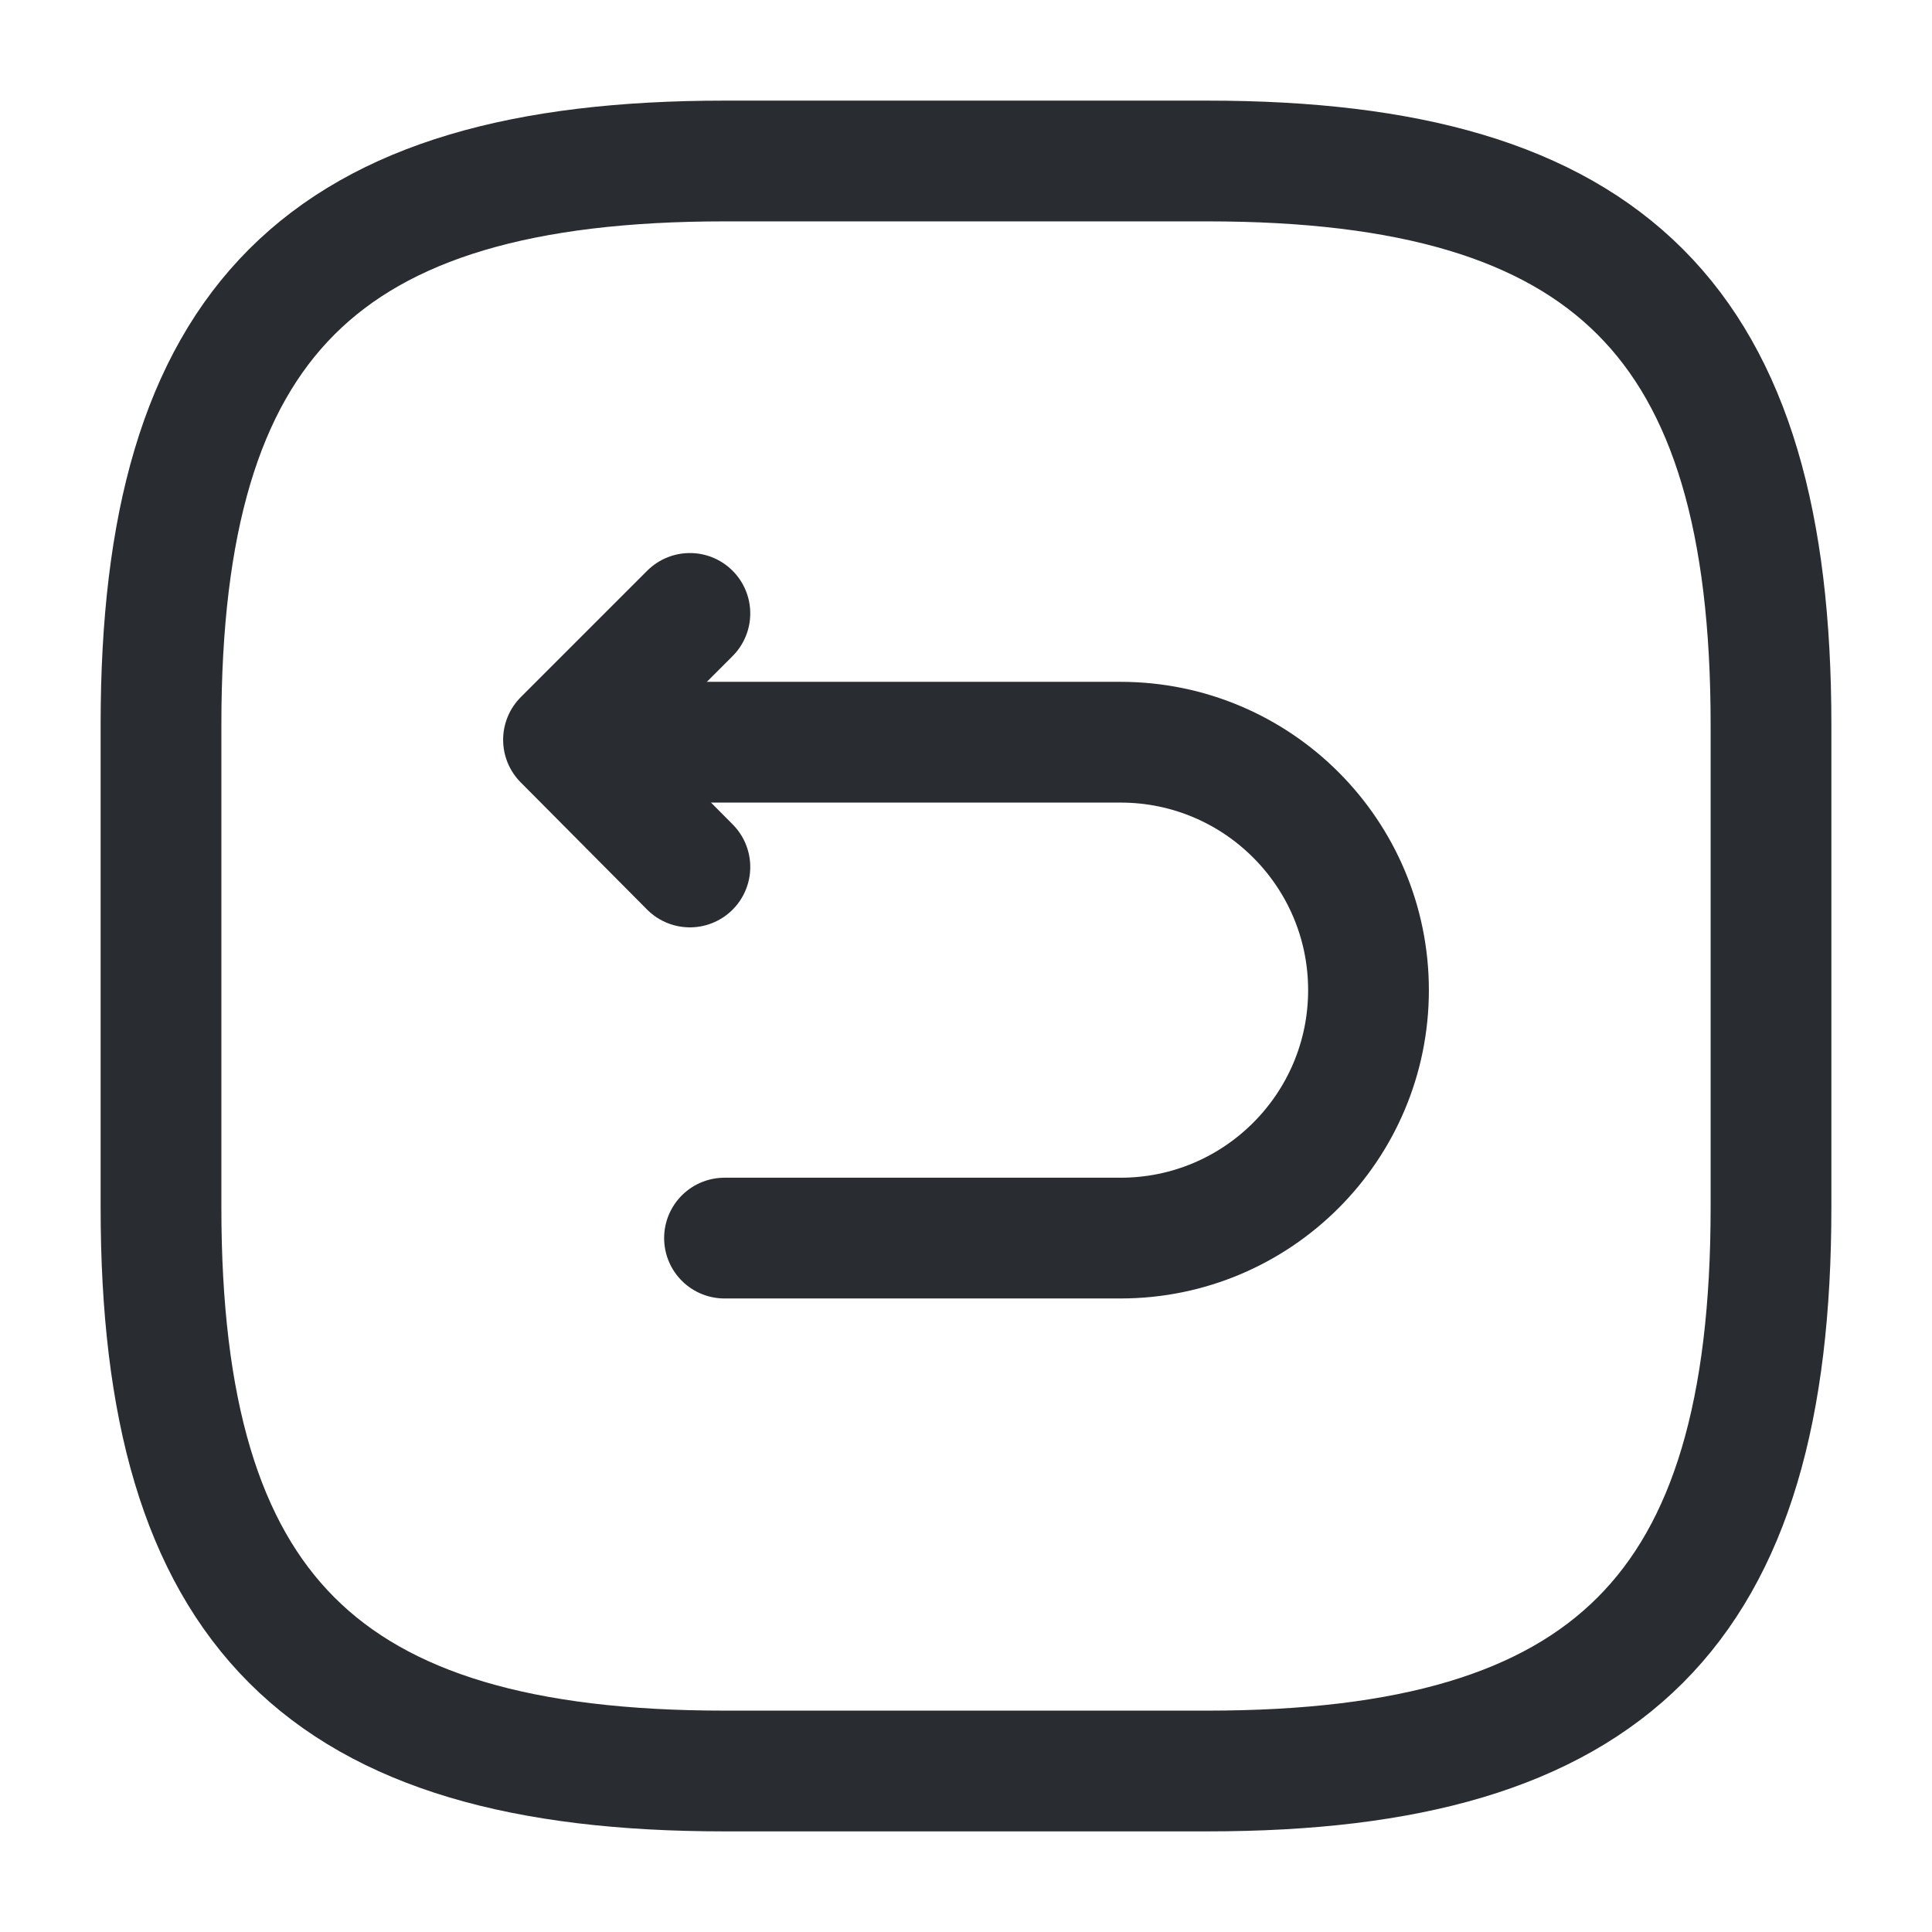
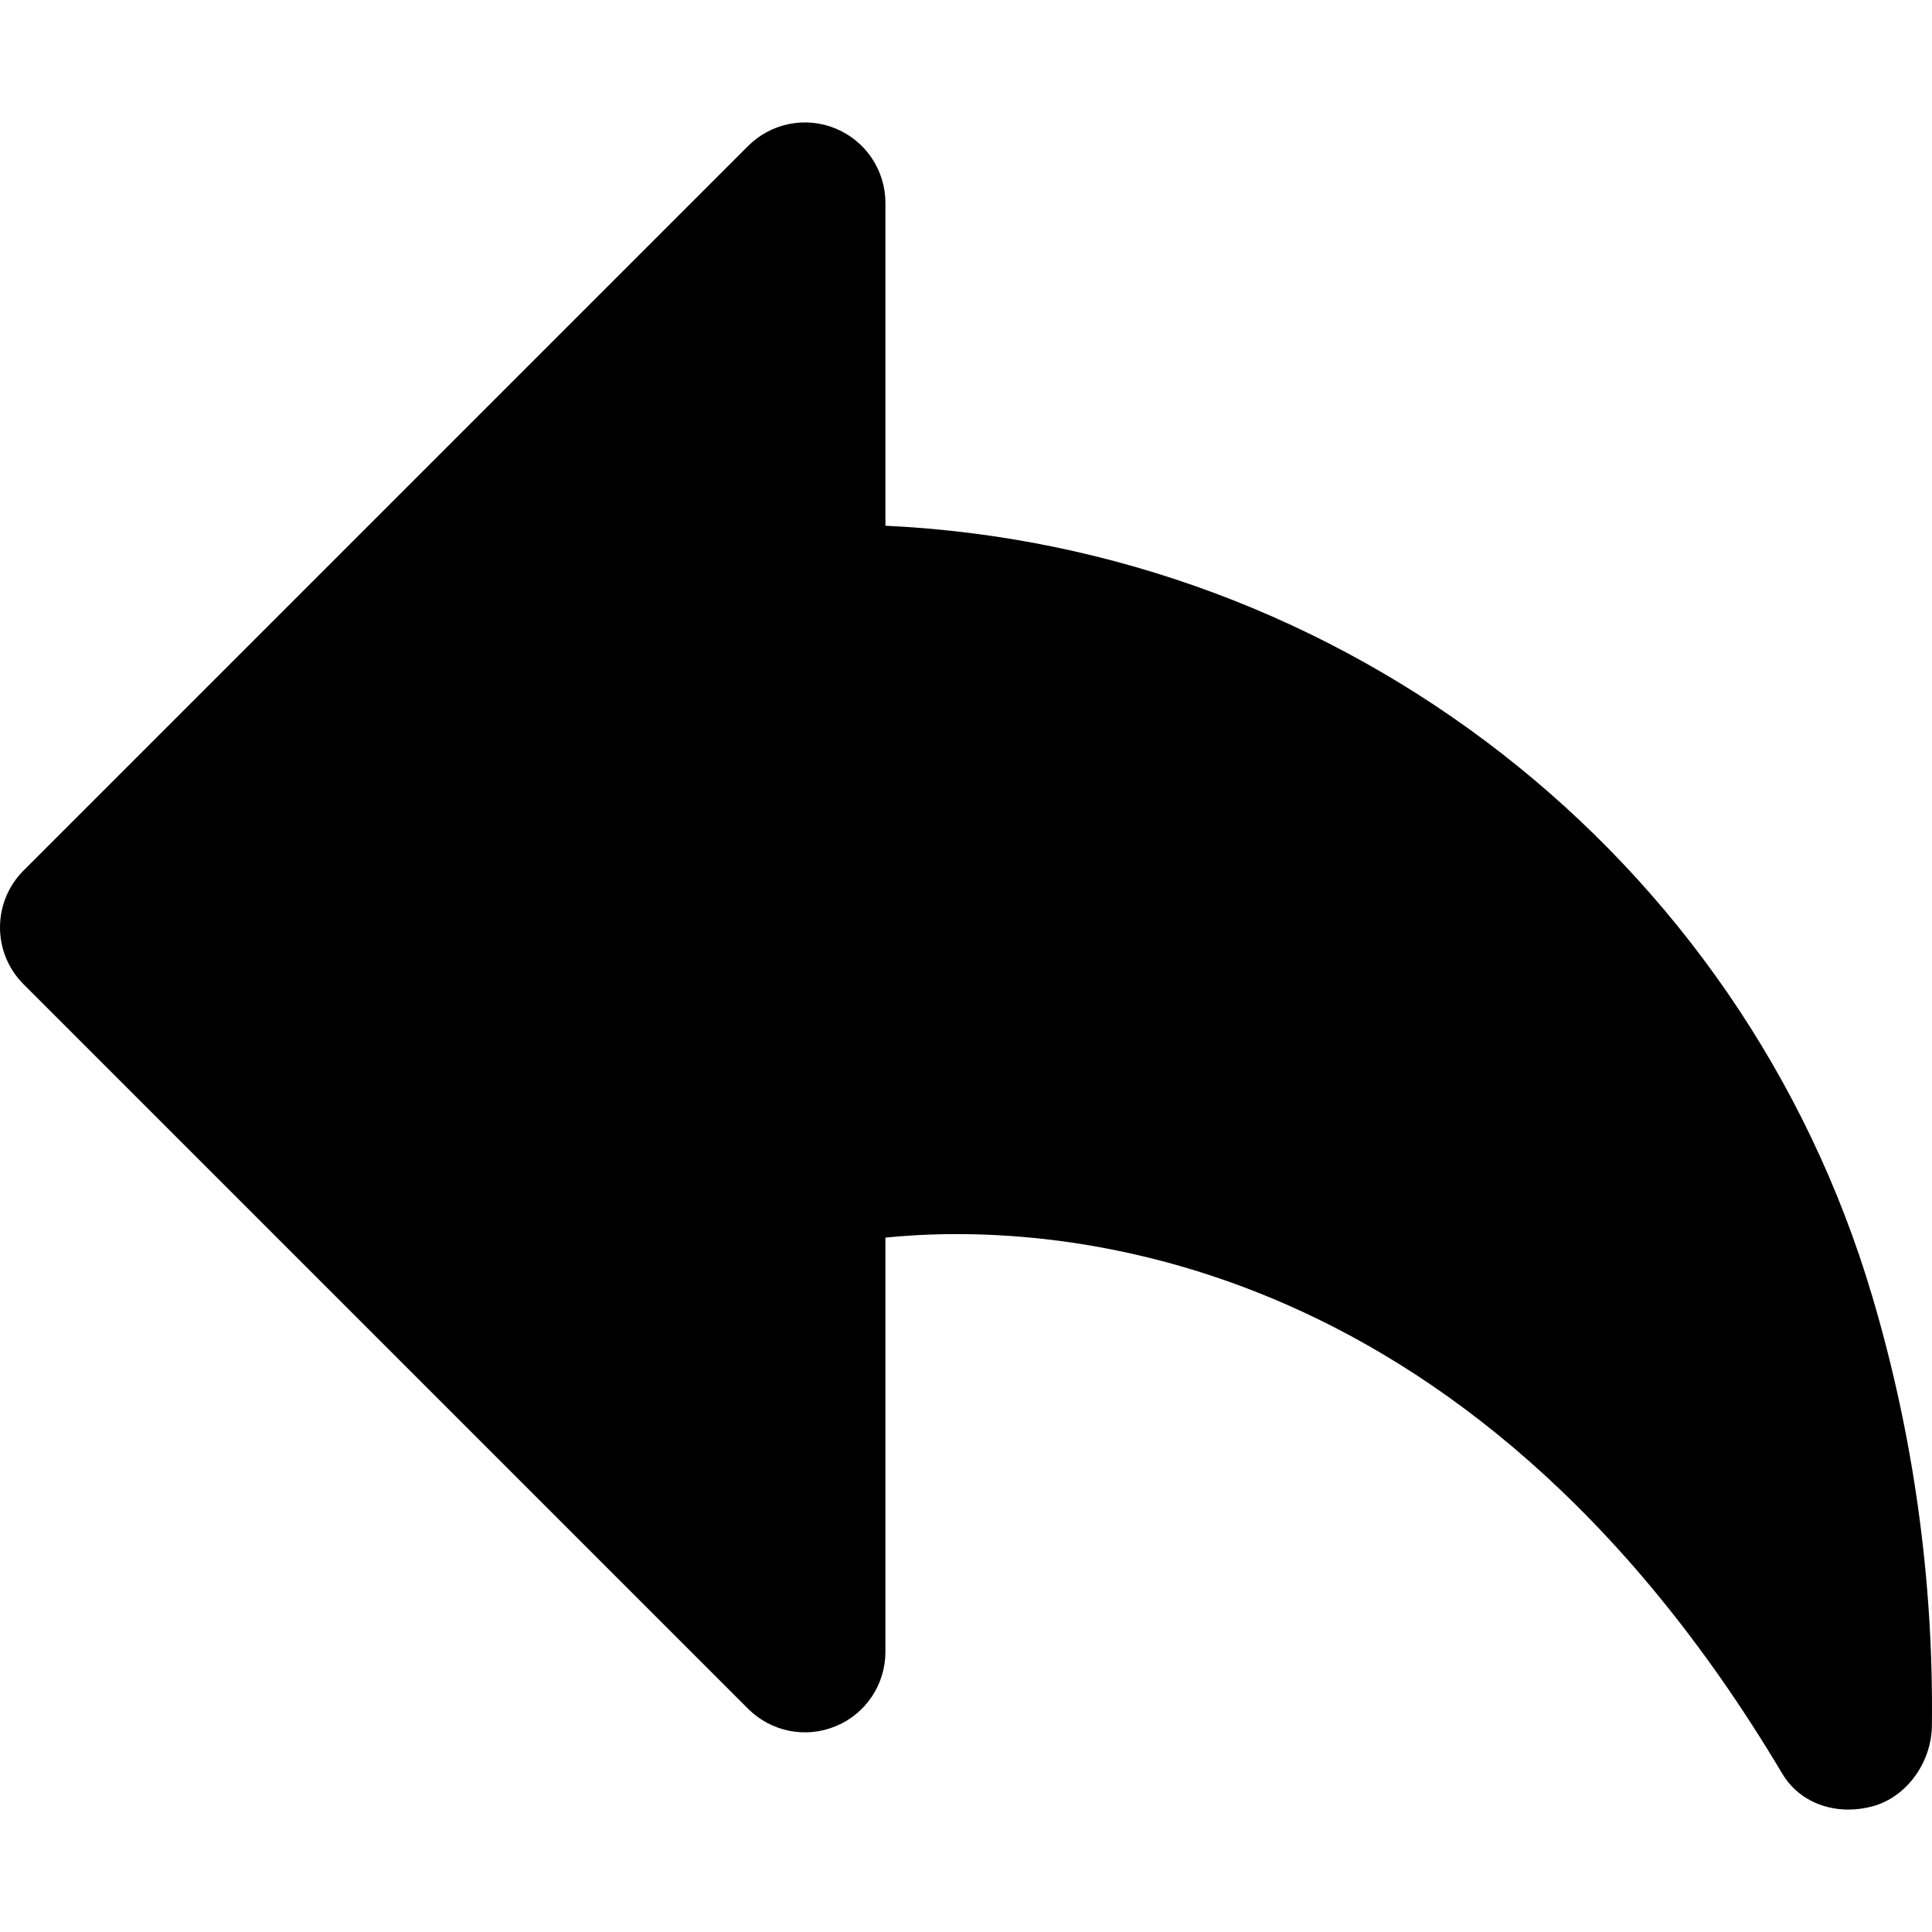
- <svg xmlns="http://www.w3.org/2000/svg" width="800px" height="800px" viewBox="0 0 24 24" fill="none">
-   <path d="M9 22H15C20 22 22 20 22 15V9C22 4 20 2 15 2H9C4 2 2 4 2 9V15C2 20 4 22 9 22Z" stroke="#292D32" stroke-width="1.5" stroke-linecap="round" stroke-linejoin="round" />
-   <path d="M9 15.38H13.92C15.62 15.38 17 14 17 12.3C17 10.6 15.62 9.22 13.92 9.22H7.15" stroke="#292D32" stroke-width="1.5" stroke-miterlimit="10" stroke-linecap="round" stroke-linejoin="round" />
-   <path d="M8.57 10.77L7 9.19L8.57 7.62" stroke="#292D32" stroke-width="1.5" stroke-linecap="round" stroke-linejoin="round" />
+ <svg xmlns="http://www.w3.org/2000/svg" fill="#000000" height="800px" width="800px" version="1.1" id="Layer_1" viewBox="0 0 512.053 512.053" xml:space="preserve">
+   <g>
+     <g>
+       <path d="M496.197,343.5C461.595,226.721,356.4,145.057,234.672,139.34V53.793c0-8.619-5.184-16.405-13.163-19.712    c-7.979-3.328-17.152-1.472-23.253,4.629l-192,192c-8.341,8.341-8.341,21.824,0,30.165l192,192    c6.101,6.101,15.275,7.957,23.253,4.629c7.979-3.285,13.163-11.093,13.163-19.712v-109.78    c41.429-4.203,153.195,0.043,237.675,142.037c3.755,6.336,10.453,9.557,17.536,9.557c2.155,0,4.309-0.299,6.464-0.875    c9.237-2.539,15.68-11.947,15.68-21.547C512.475,418.636,507.141,380.385,496.197,343.5z" />
+     </g>
+   </g>
</svg>
